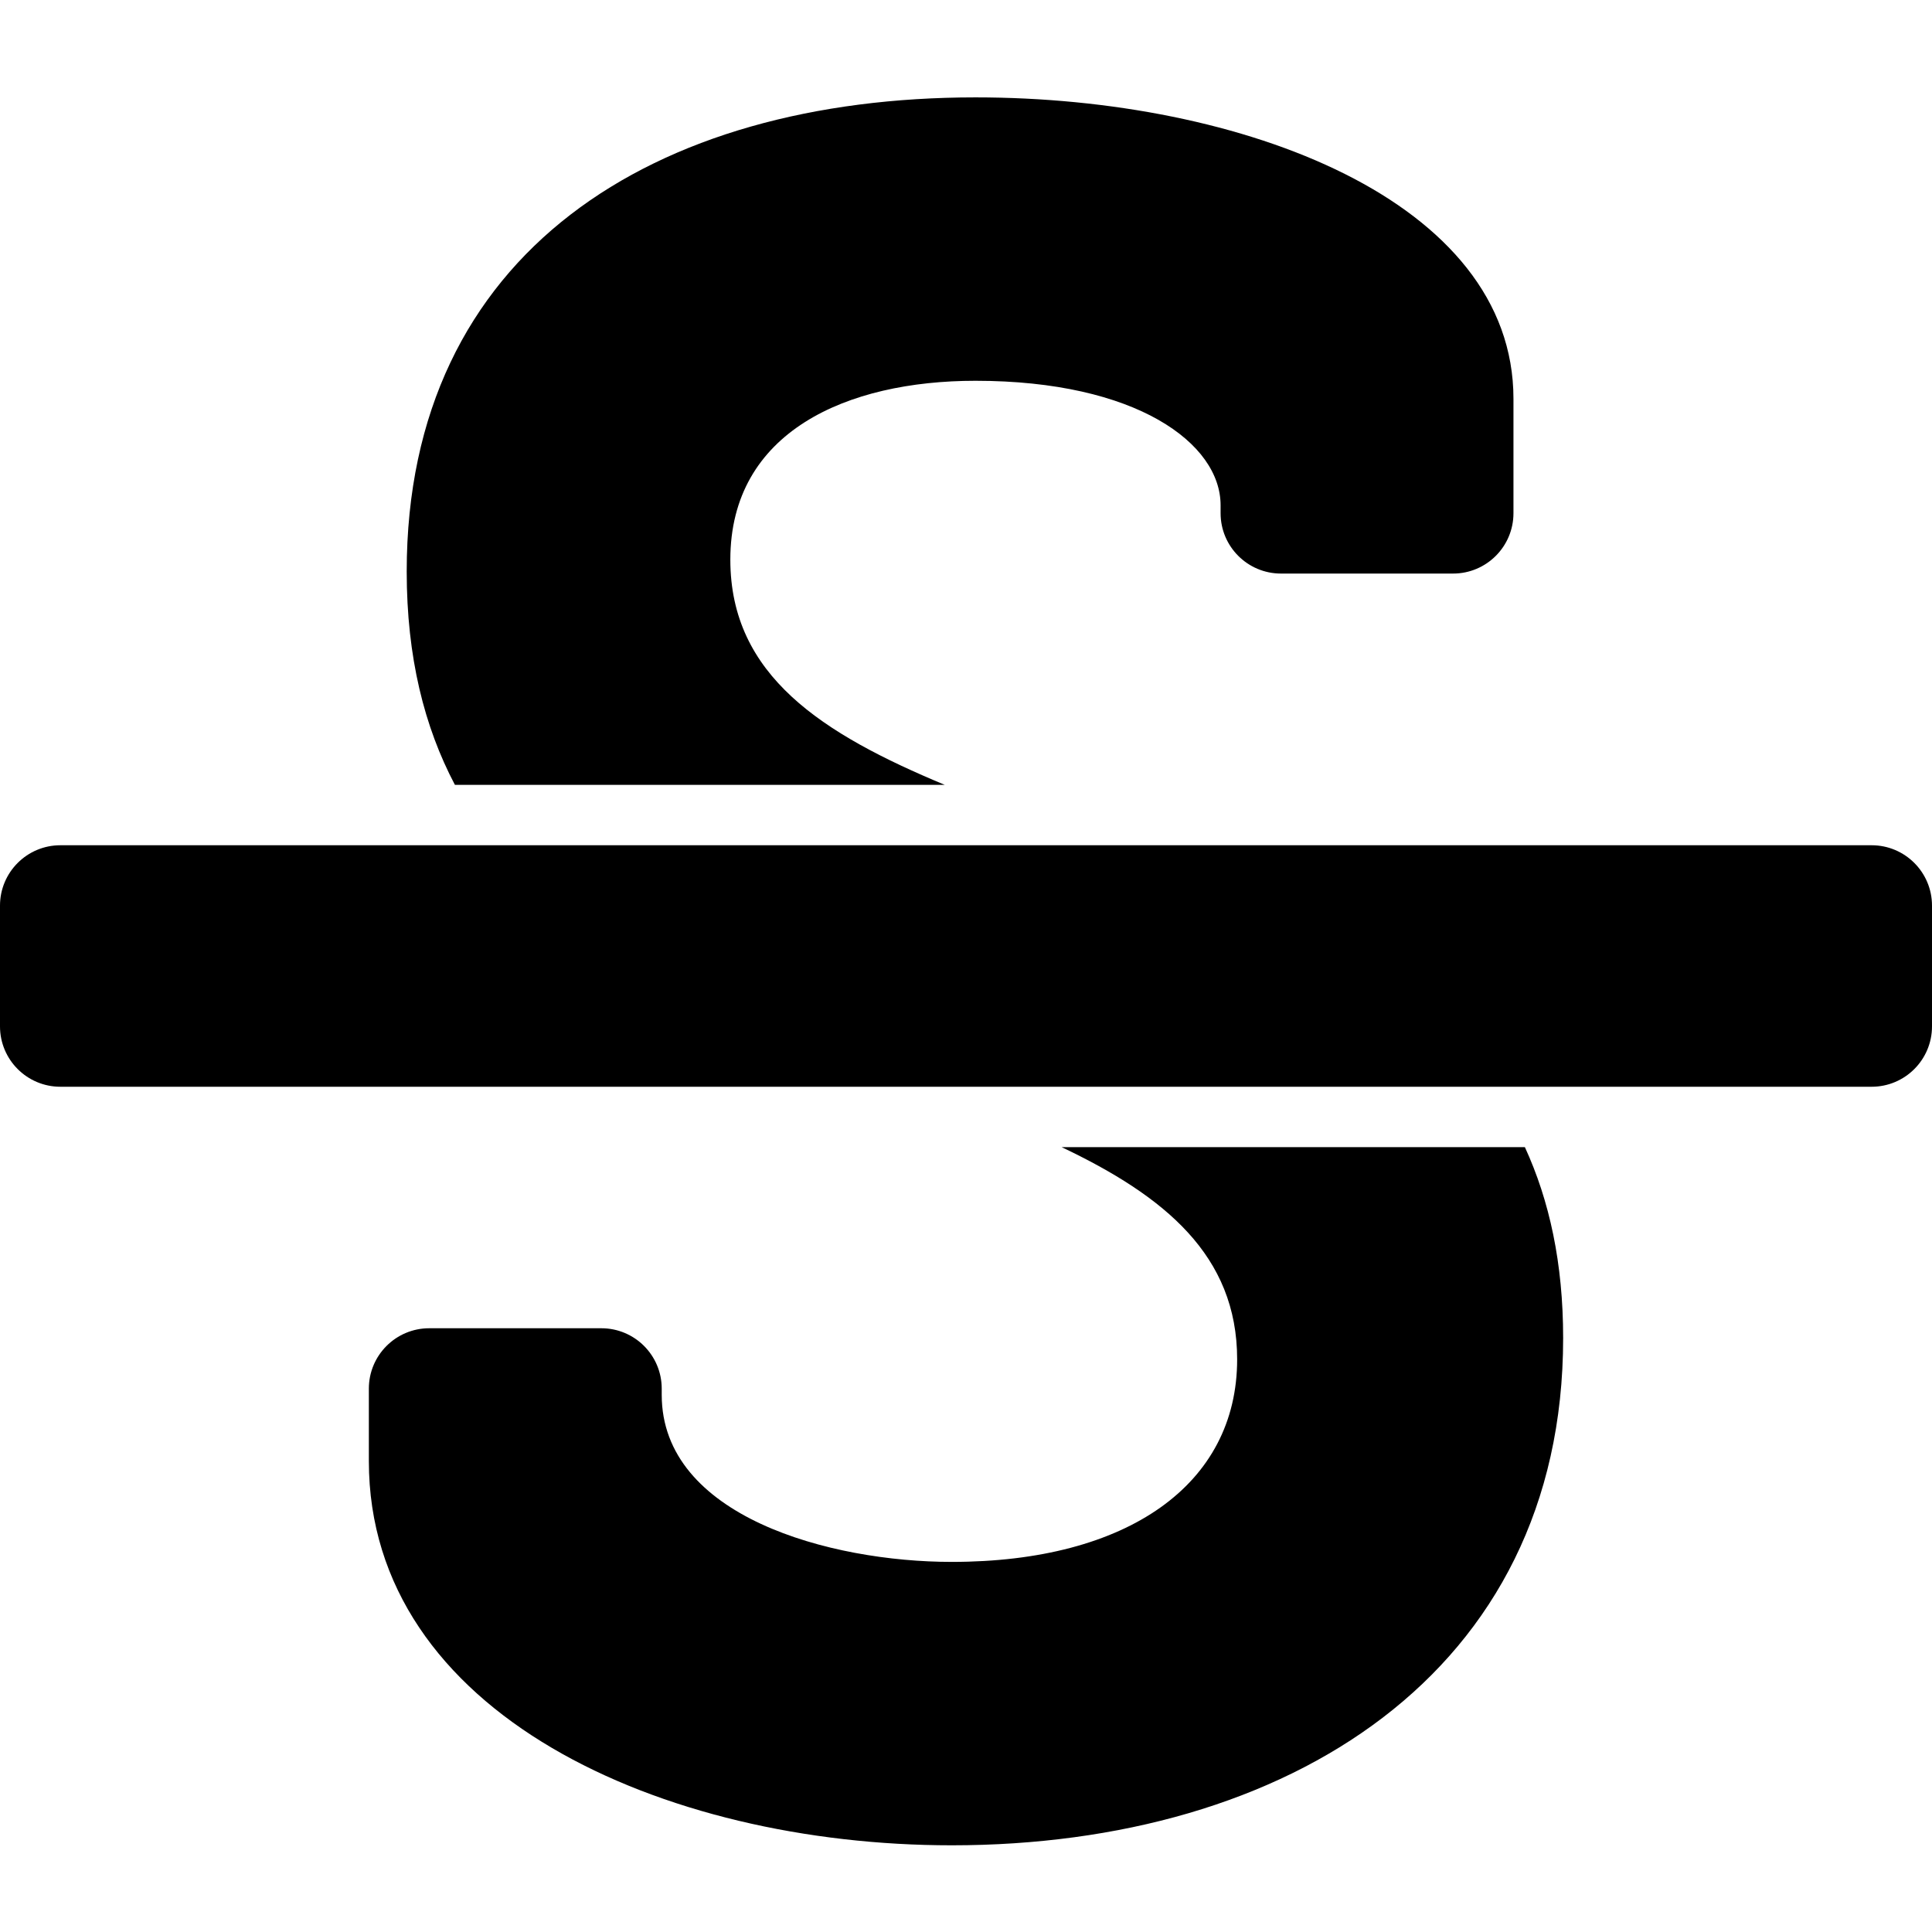
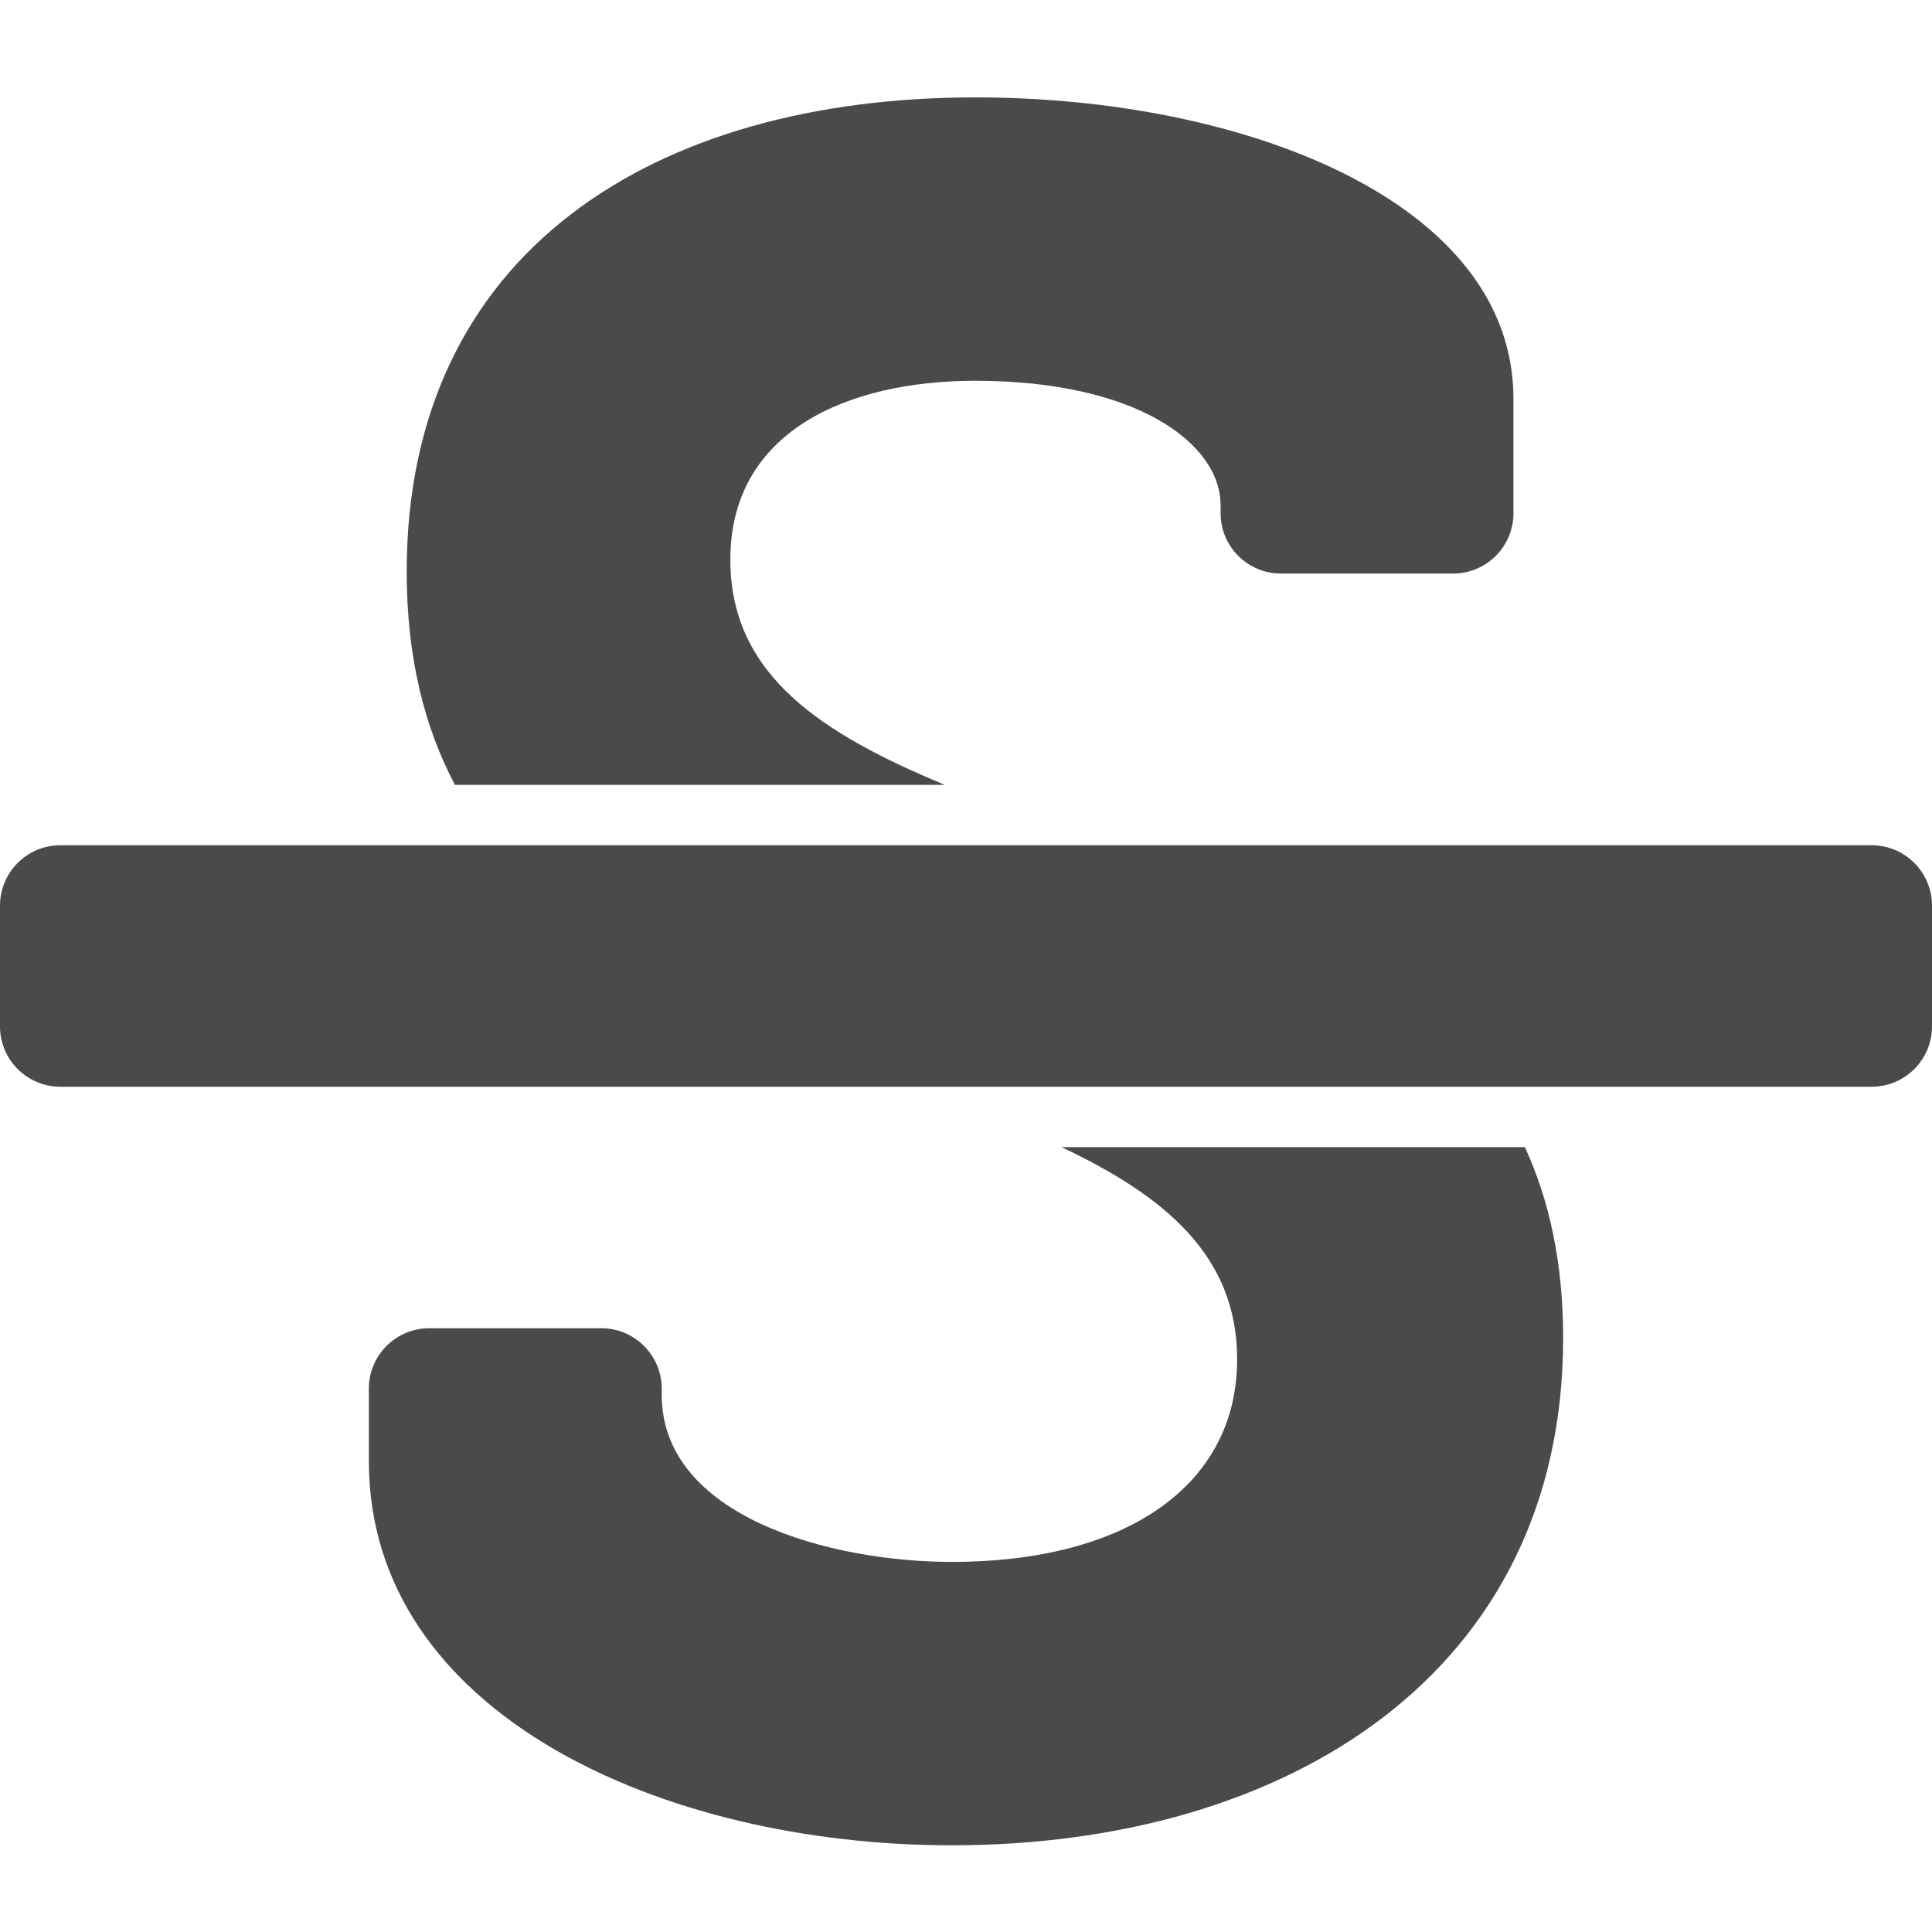
<svg xmlns="http://www.w3.org/2000/svg" aria-hidden="true" data-prefix="fas" data-icon="strikethrough" role="img" viewBox="0 0 512 512" class="svg-inline--fa fa-strikethrough fa-w-16 fa-9x">
-   <path fill="currentColor" d="M496 288H16c-8.837 0-16-7.163-16-16v-32c0-8.837 7.163-16 16-16h480c8.837 0 16 7.163 16 16v32c0 8.837-7.163 16-16 16zm-214.666 16c27.258 12.937 46.524 28.683 46.524 56.243 0 33.108-28.977 53.676-75.621 53.676-32.325 0-76.874-12.08-76.874-44.271V368c0-8.837-7.164-16-16-16H113.75c-8.836 0-16 7.163-16 16v19.204c0 66.845 77.717 101.82 154.487 101.82 88.578 0 162.013-45.438 162.013-134.424 0-19.815-3.618-36.417-10.143-50.6H281.334zm-30.952-96c-32.422-13.505-56.836-28.946-56.836-59.683 0-33.92 30.901-47.406 64.962-47.406 42.647 0 64.962 16.593 64.962 32.985V136c0 8.837 7.164 16 16 16h45.613c8.836 0 16-7.163 16-16v-30.318c0-52.438-71.725-79.875-142.575-79.875-85.203 0-150.726 40.972-150.726 125.646 0 22.71 4.665 41.176 12.777 56.547h129.823z" class="" />
+   <path fill="#4a4a4a" d="M496 288H16c-8.837 0-16-7.163-16-16v-32c0-8.837 7.163-16 16-16h480c8.837 0 16 7.163 16 16v32c0 8.837-7.163 16-16 16zm-214.666 16c27.258 12.937 46.524 28.683 46.524 56.243 0 33.108-28.977 53.676-75.621 53.676-32.325 0-76.874-12.08-76.874-44.271V368c0-8.837-7.164-16-16-16H113.75c-8.836 0-16 7.163-16 16v19.204c0 66.845 77.717 101.82 154.487 101.82 88.578 0 162.013-45.438 162.013-134.424 0-19.815-3.618-36.417-10.143-50.6H281.334zm-30.952-96c-32.422-13.505-56.836-28.946-56.836-59.683 0-33.92 30.901-47.406 64.962-47.406 42.647 0 64.962 16.593 64.962 32.985V136c0 8.837 7.164 16 16 16h45.613c8.836 0 16-7.163 16-16v-30.318c0-52.438-71.725-79.875-142.575-79.875-85.203 0-150.726 40.972-150.726 125.646 0 22.71 4.665 41.176 12.777 56.547h129.823z" class="" />
</svg>
